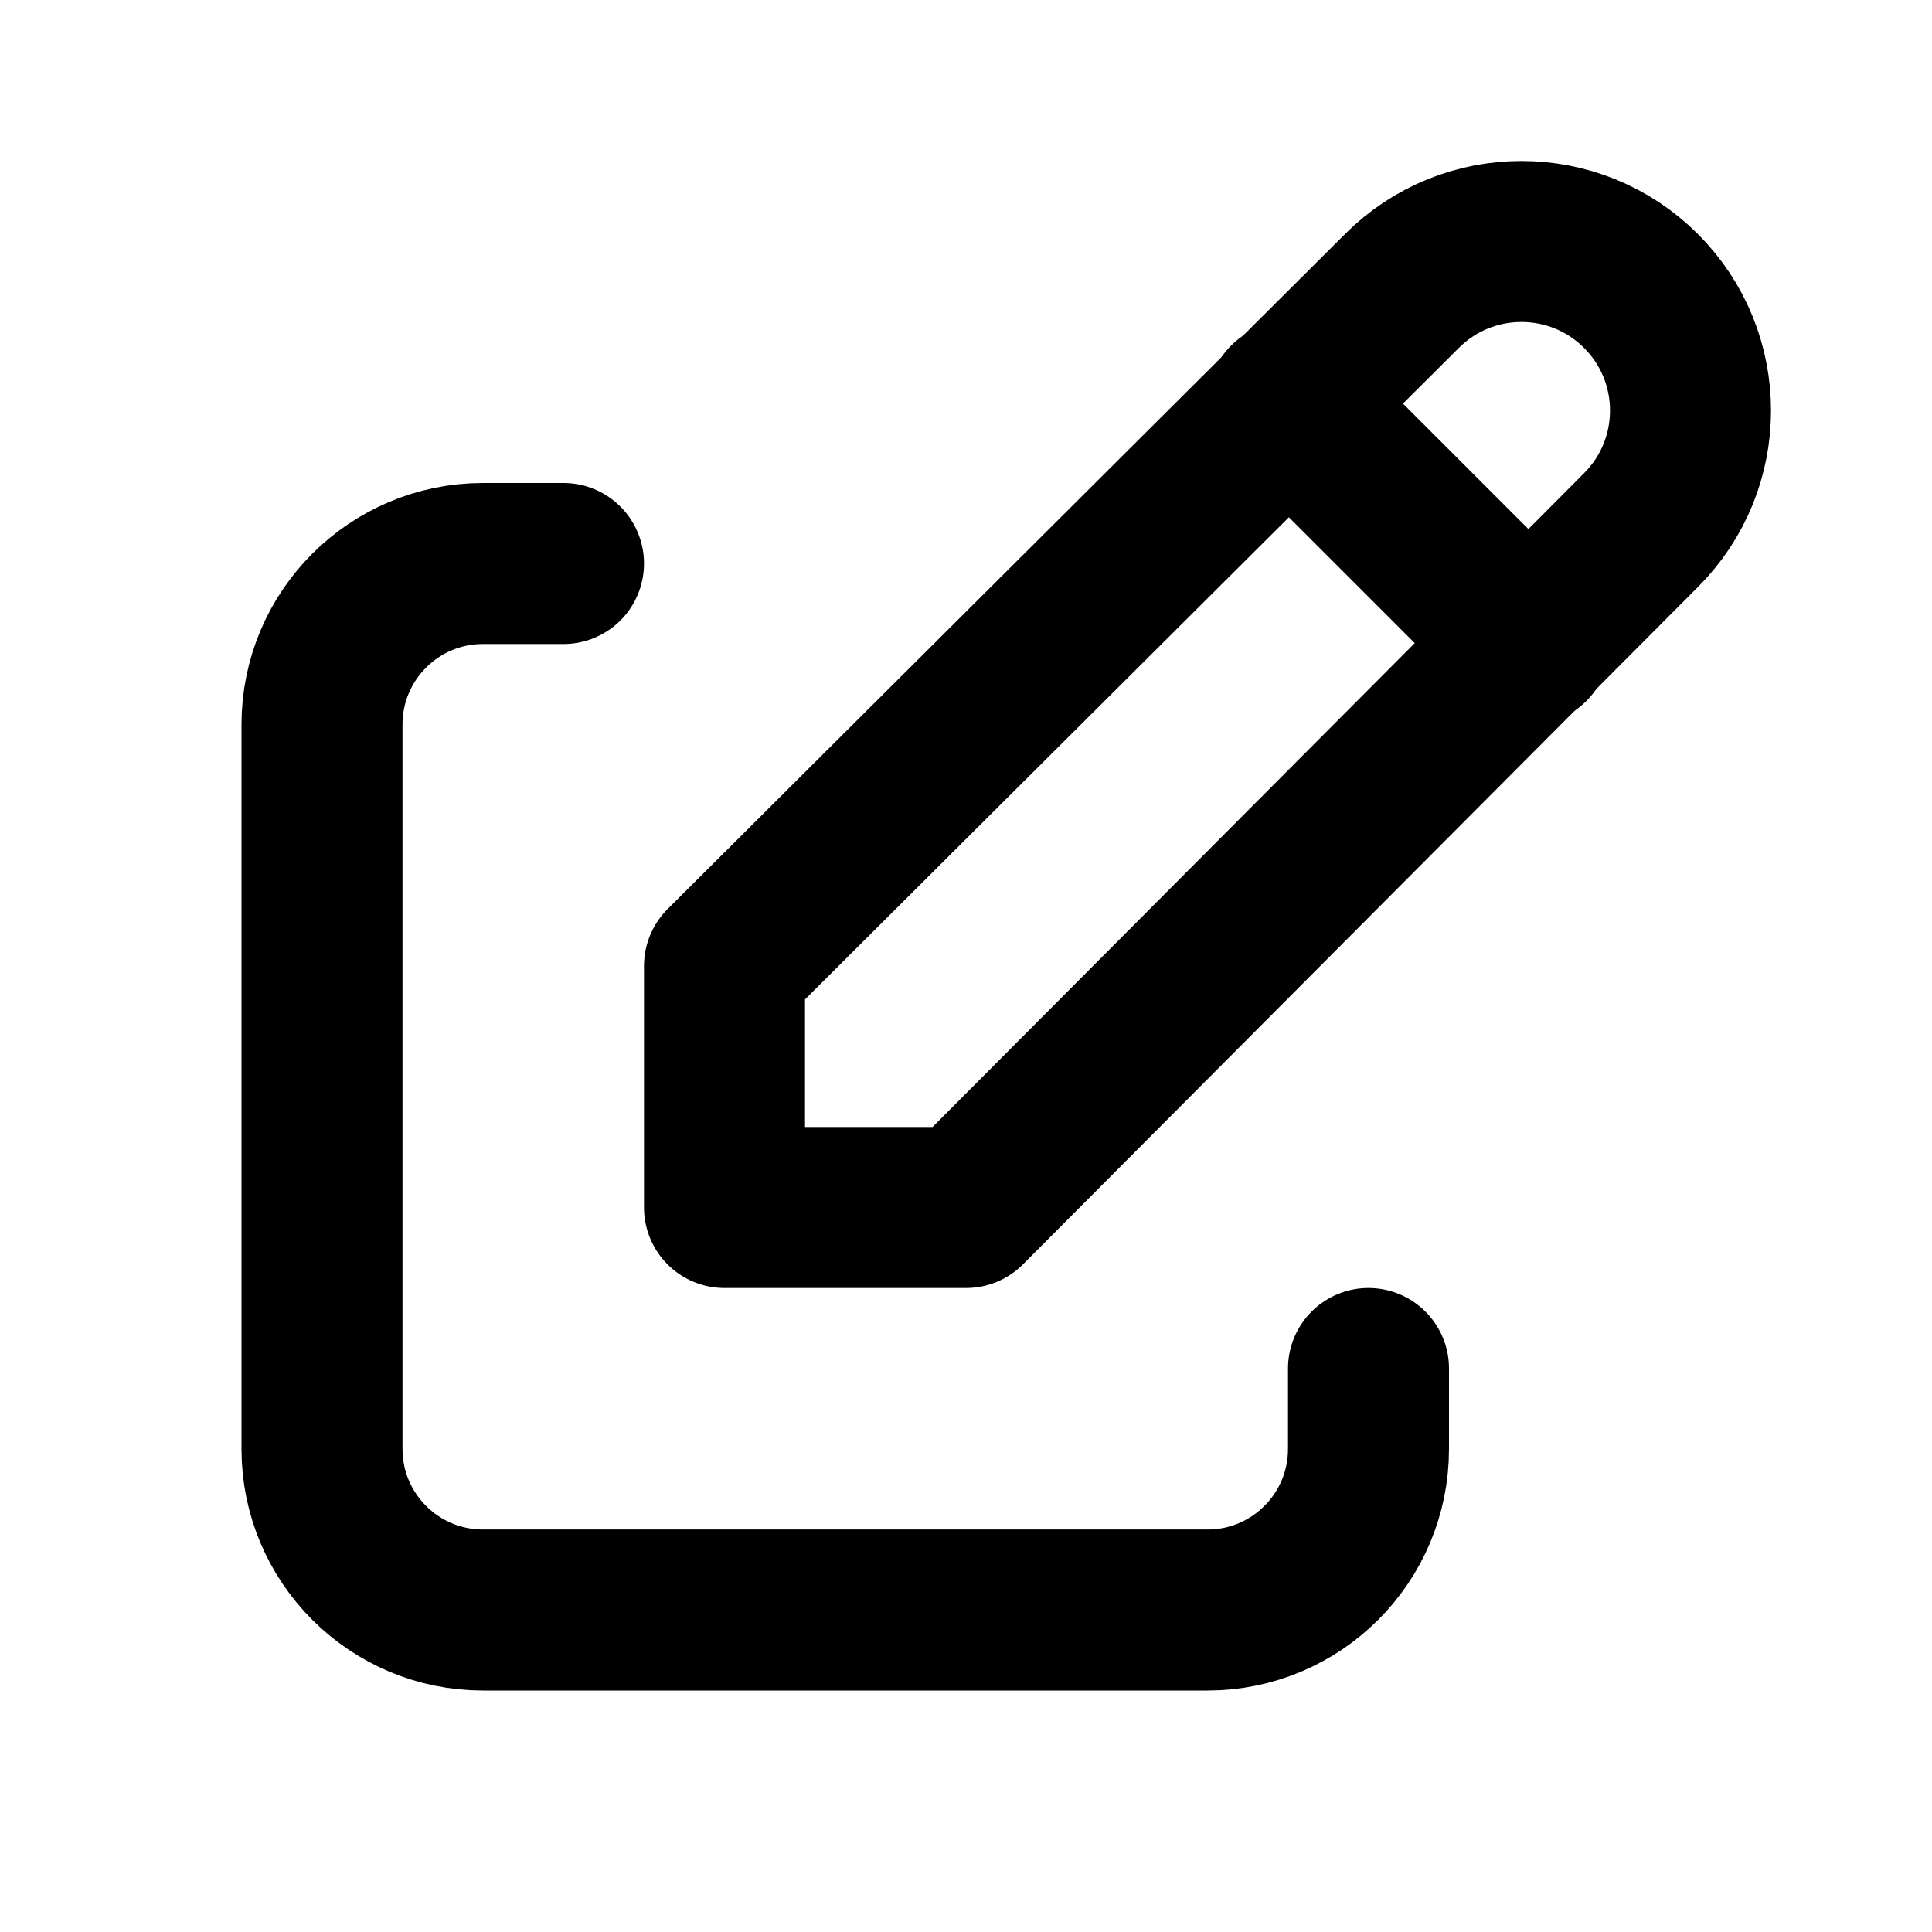
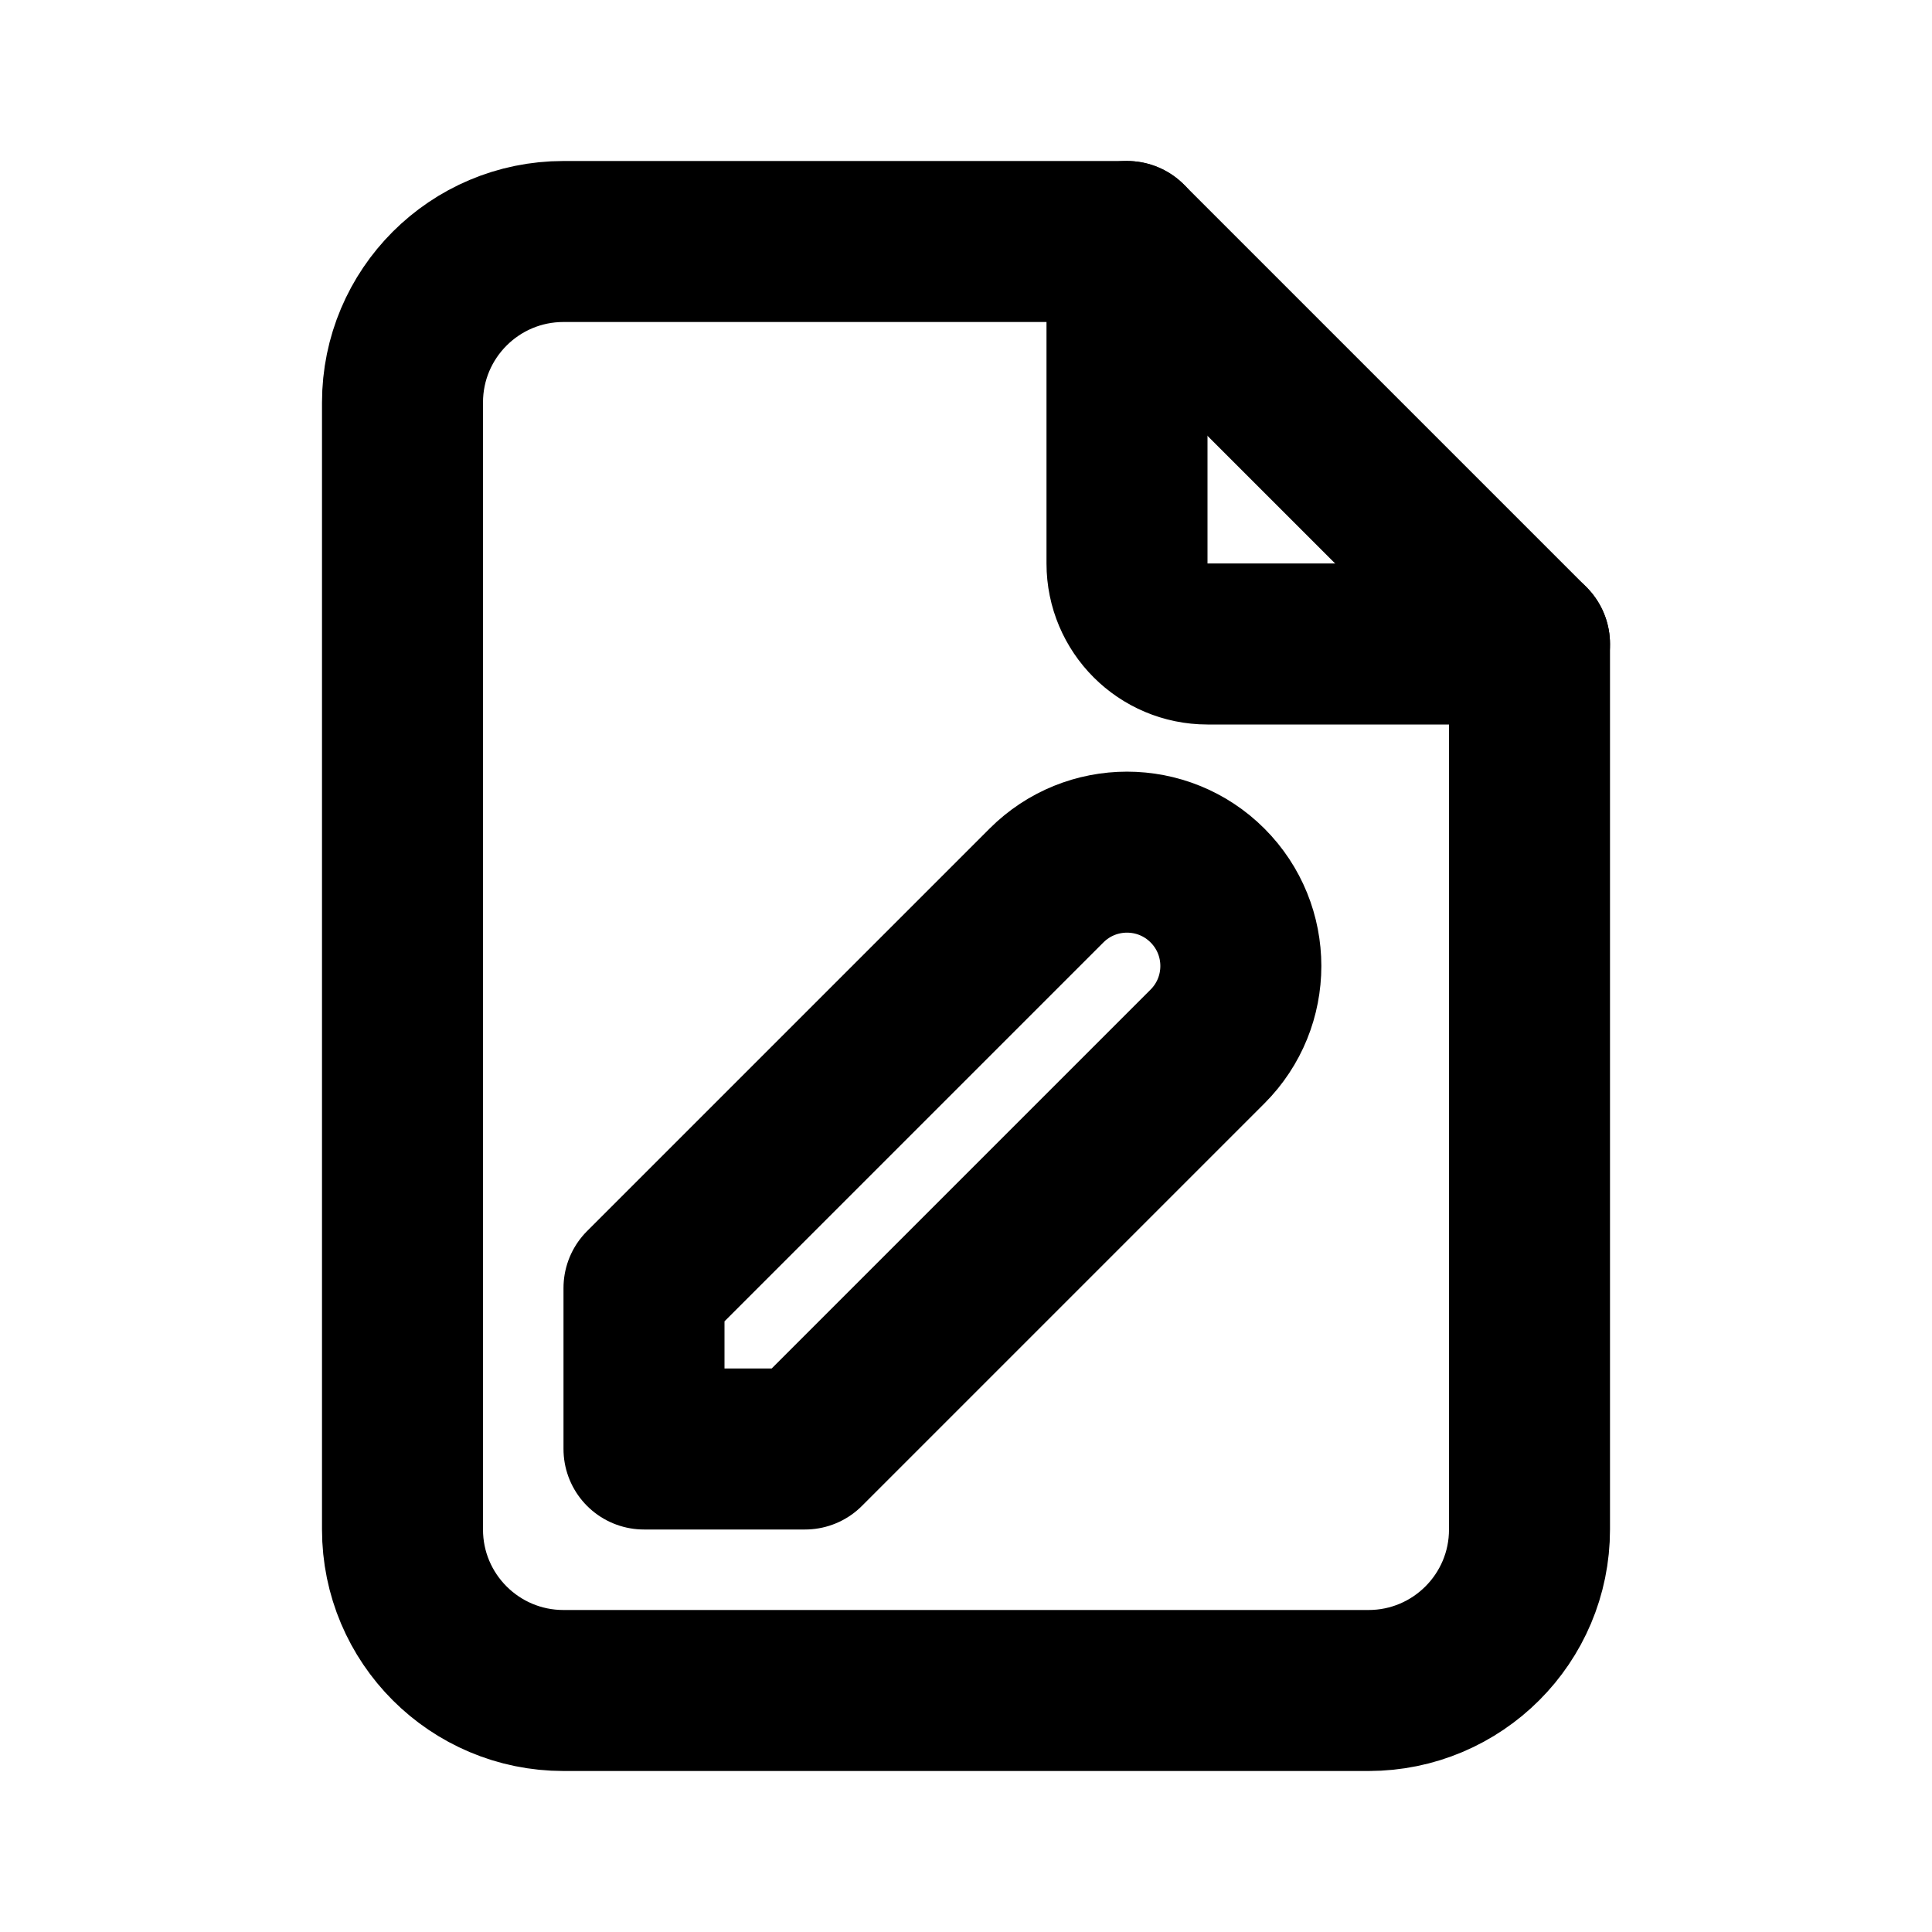
<svg xmlns="http://www.w3.org/2000/svg" width="24" height="24" viewBox="0 0 24 24" fill="none" stroke="currentColor" stroke-width="2" stroke-linecap="round" stroke-linejoin="round">
-   <path d="M7 7h-1a2 2 0 0 0 -2 2v9a2 2 0 0 0 2 2h9a2 2 0 0 0 2 -2v-1" />
-   <path d="M20.385 6.585a2.1 2.1 0 0 0 -2.97 -2.97l-8.415 8.385v3h3l8.385 -8.415" />
-   <path d="M16 5l3 3" />
+   <path d="M14 3v4a1 1 0 0 0 1 1h4" />
+   <path d="M17 21h-10a2 2 0 0 1 -2 -2v-14a2 2 0 0 1 2 -2h7l5 5v11a2 2 0 0 1 -2 2" />
+   <path d="M10 18l5 -5a1.414 1.414 0 0 0 -2 -2l-5 5v2h2" />
</svg>
